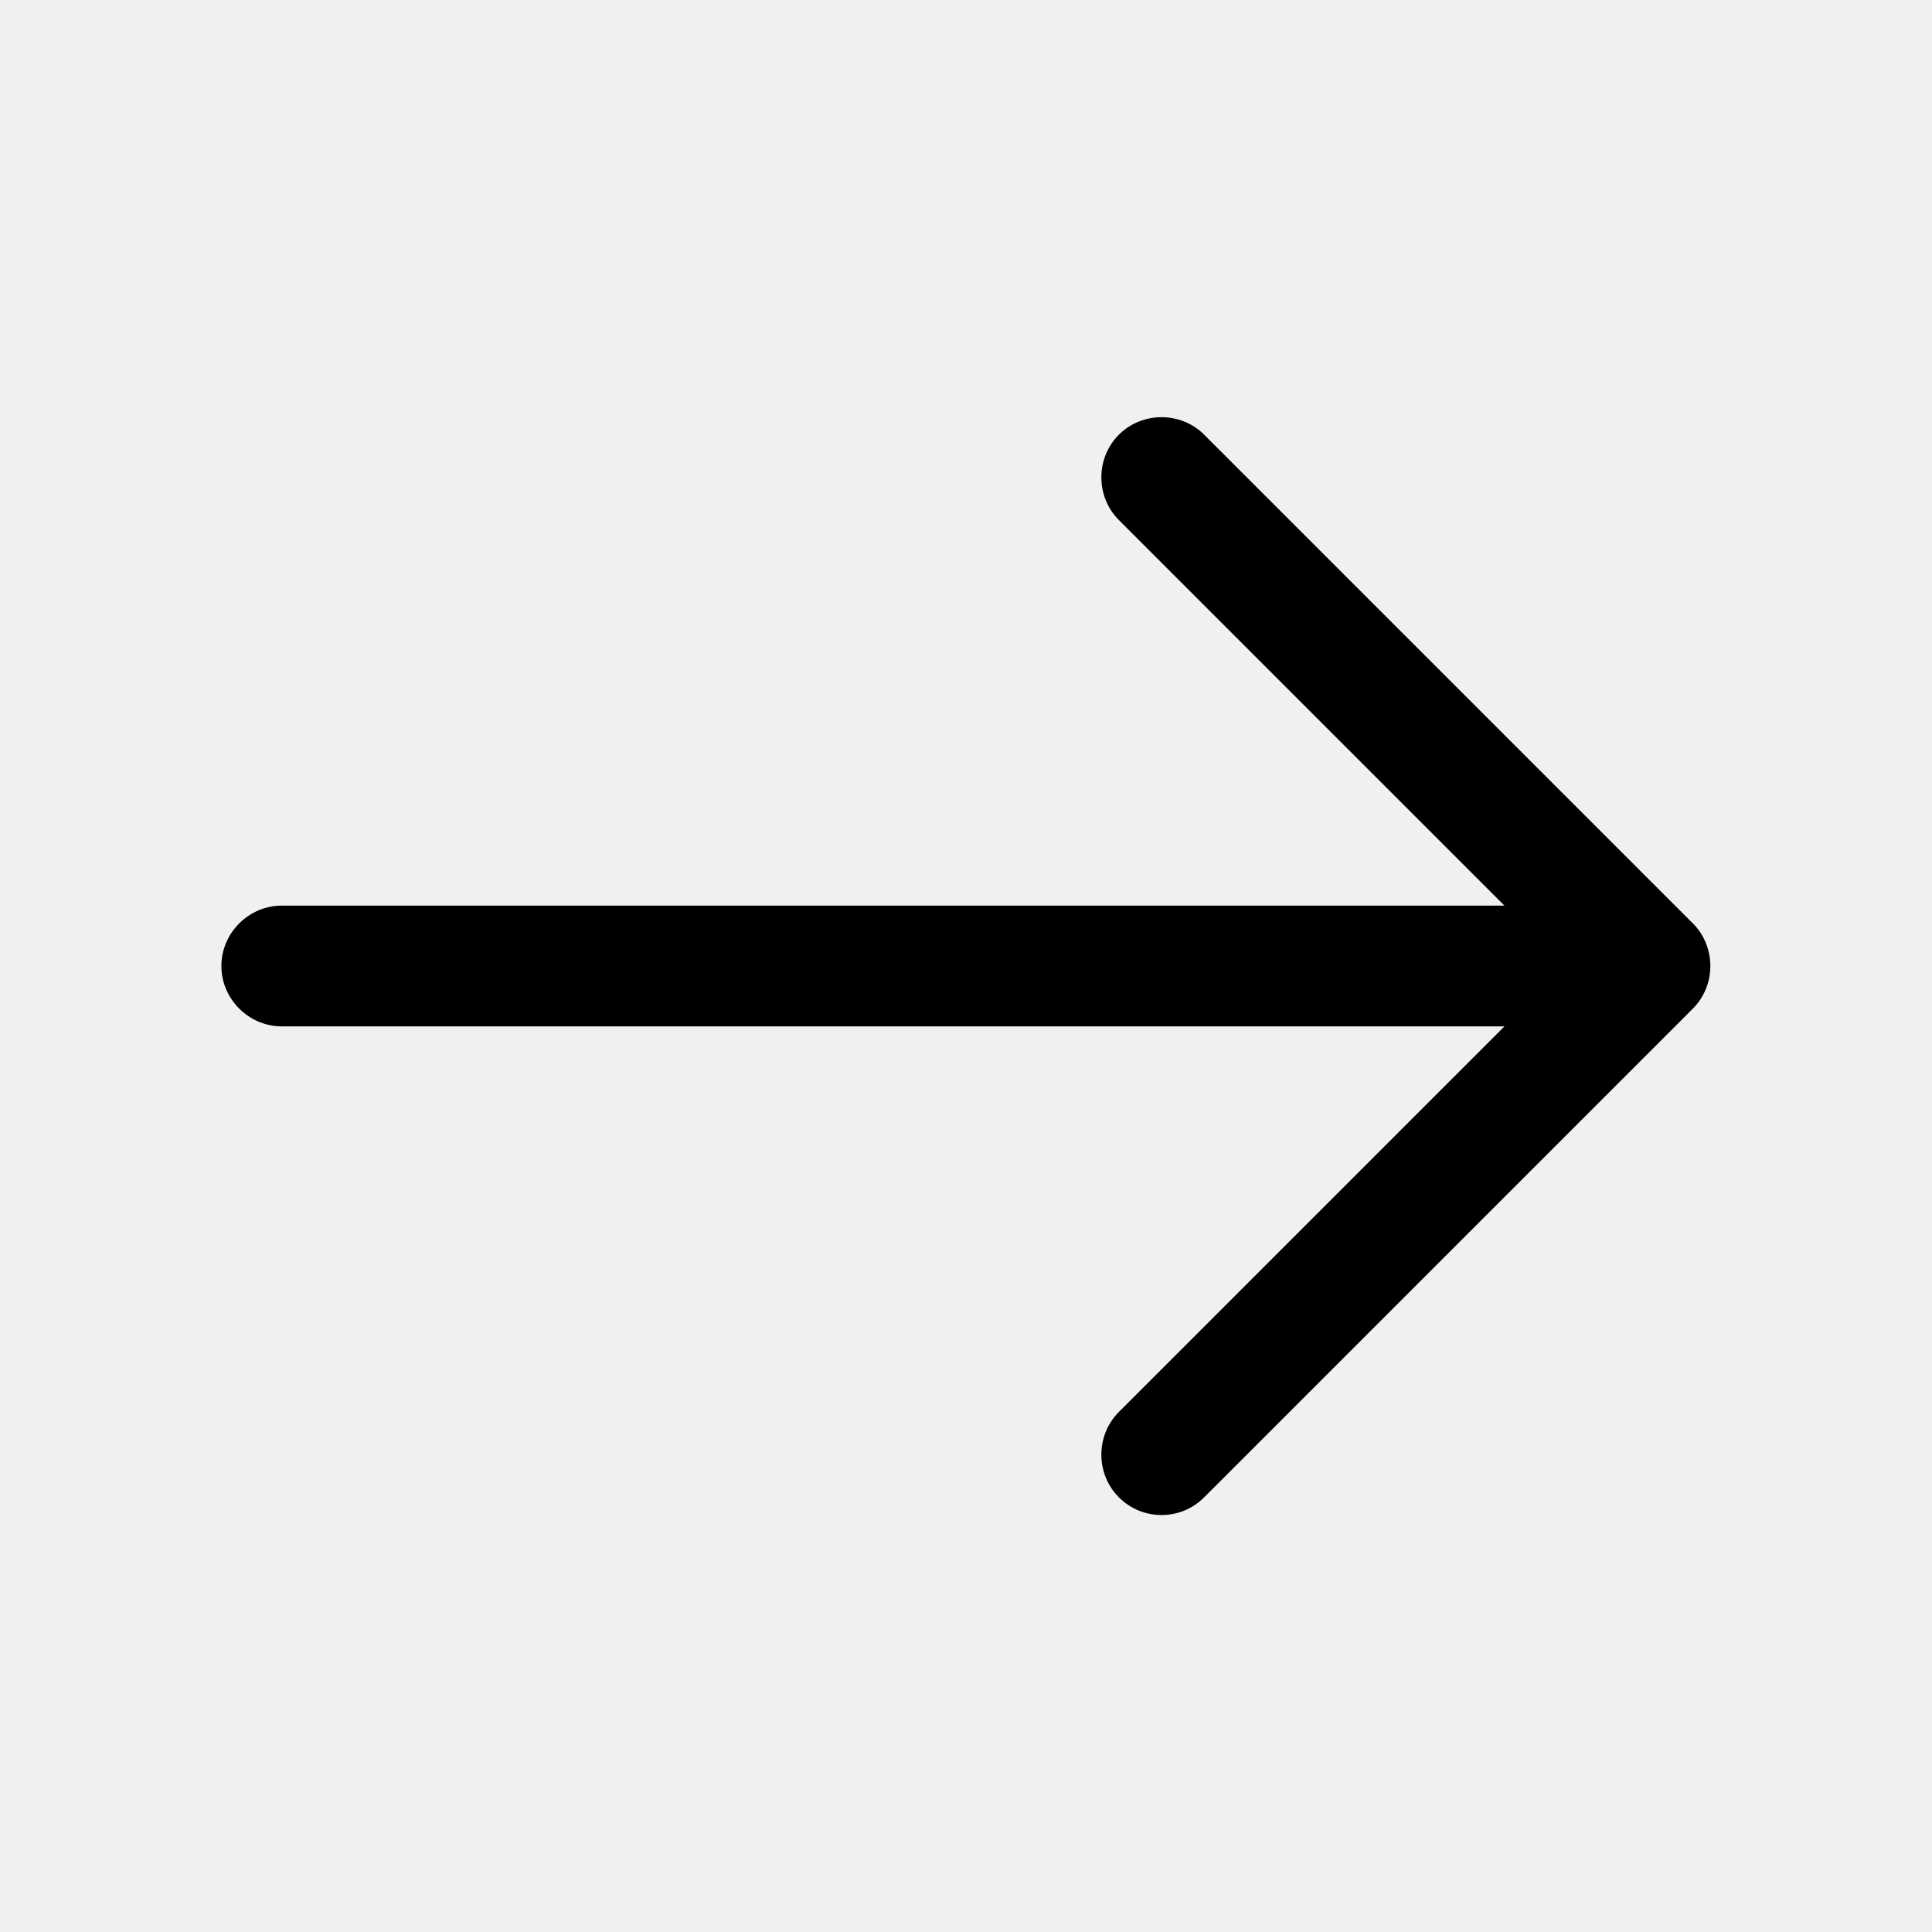
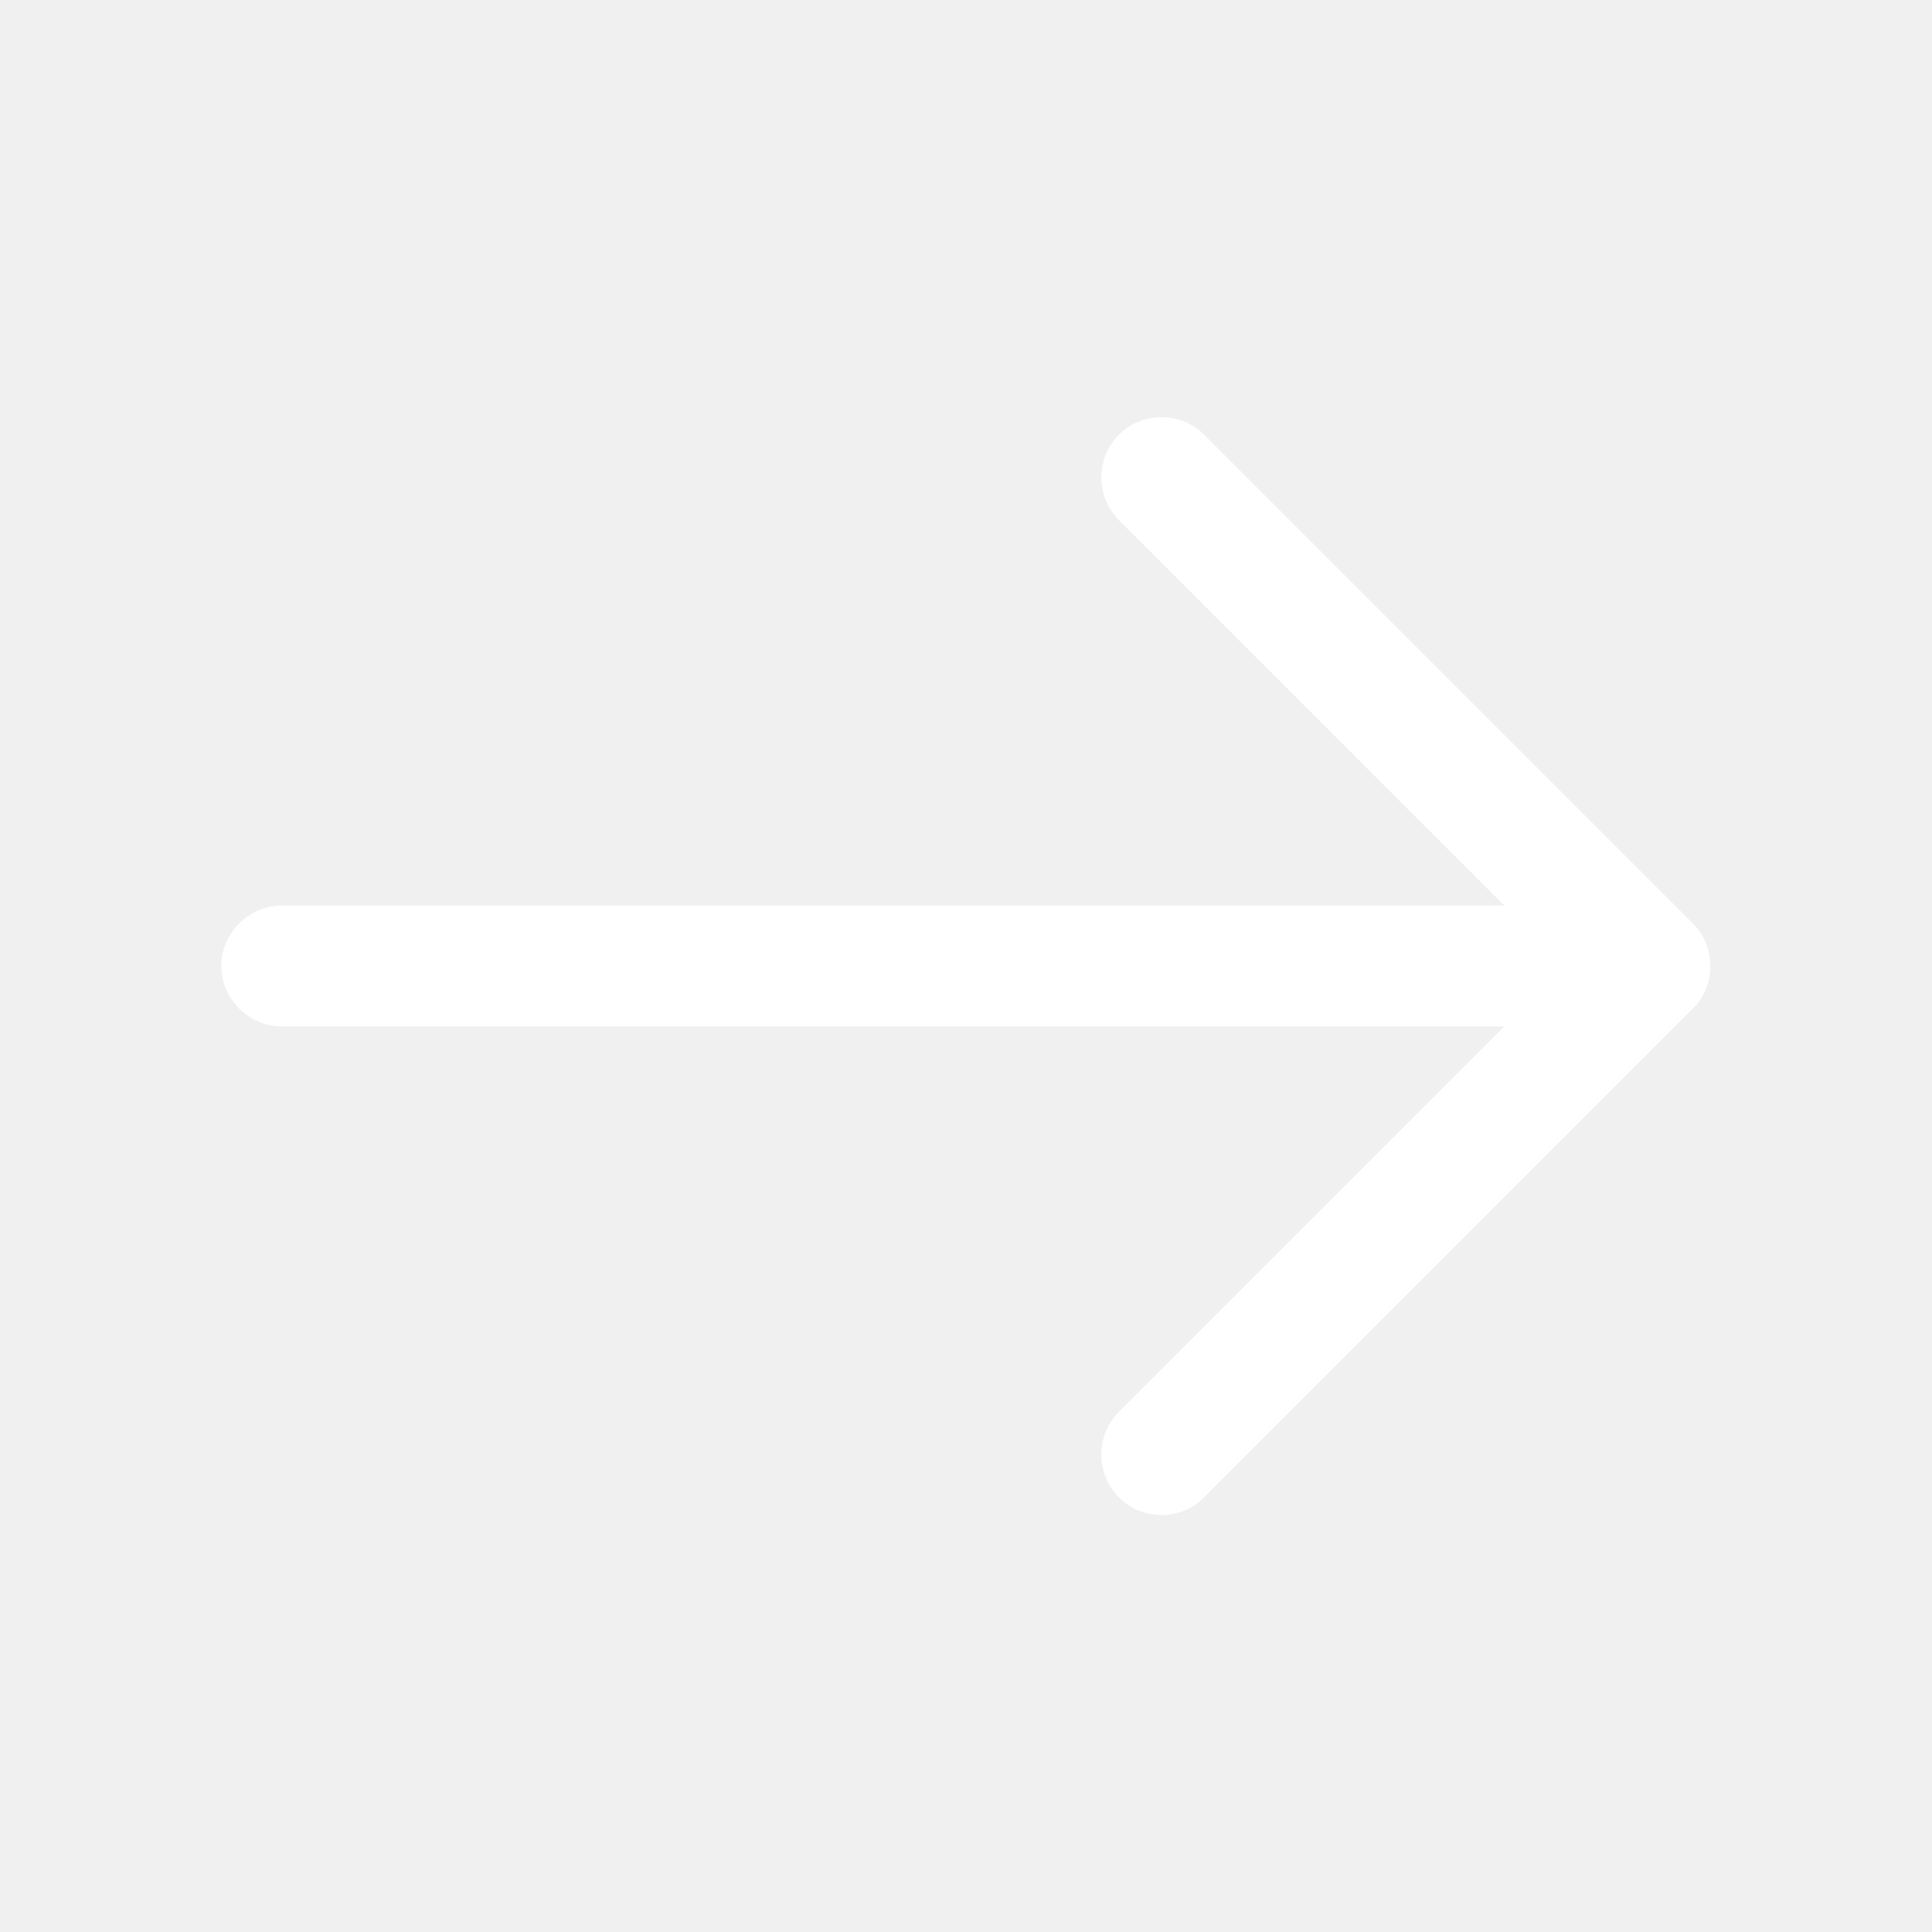
<svg xmlns="http://www.w3.org/2000/svg" width="24" height="24" viewBox="0 0 24 24" fill="none">
-   <path d="M14.429 18.82C14.239 18.82 14.049 18.75 13.899 18.6C13.609 18.31 13.609 17.83 13.899 17.54L19.439 12L13.899 6.46C13.609 6.17 13.609 5.69 13.899 5.4C14.189 5.11 14.669 5.11 14.959 5.4L21.029 11.47C21.319 11.76 21.319 12.24 21.029 12.53L14.959 18.6C14.809 18.75 14.619 18.82 14.429 18.82Z" fill="#000000" />
-   <path d="M20.33 12.75H3.5C3.09 12.75 2.75 12.41 2.75 12C2.75 11.59 3.09 11.25 3.5 11.25H20.33C20.74 11.25 21.08 11.59 21.08 12C21.08 12.41 20.74 12.75 20.33 12.75Z" fill="#000000" />
+   <path d="M14.429 18.82C14.239 18.82 14.049 18.75 13.899 18.6C13.609 18.31 13.609 17.83 13.899 17.54L19.439 12L13.899 6.46C13.609 6.17 13.609 5.69 13.899 5.4C14.189 5.11 14.669 5.11 14.959 5.4L21.029 11.47C21.319 11.76 21.319 12.24 21.029 12.53L14.959 18.6C14.809 18.75 14.619 18.82 14.429 18.82Z" fill="#ffffff" />
+   <path d="M20.33 12.75H3.5C3.09 12.75 2.75 12.41 2.75 12C2.75 11.59 3.09 11.25 3.5 11.25H20.33C20.74 11.25 21.08 11.59 21.08 12C21.08 12.41 20.74 12.75 20.33 12.75Z" fill="#ffffff" />
</svg>
